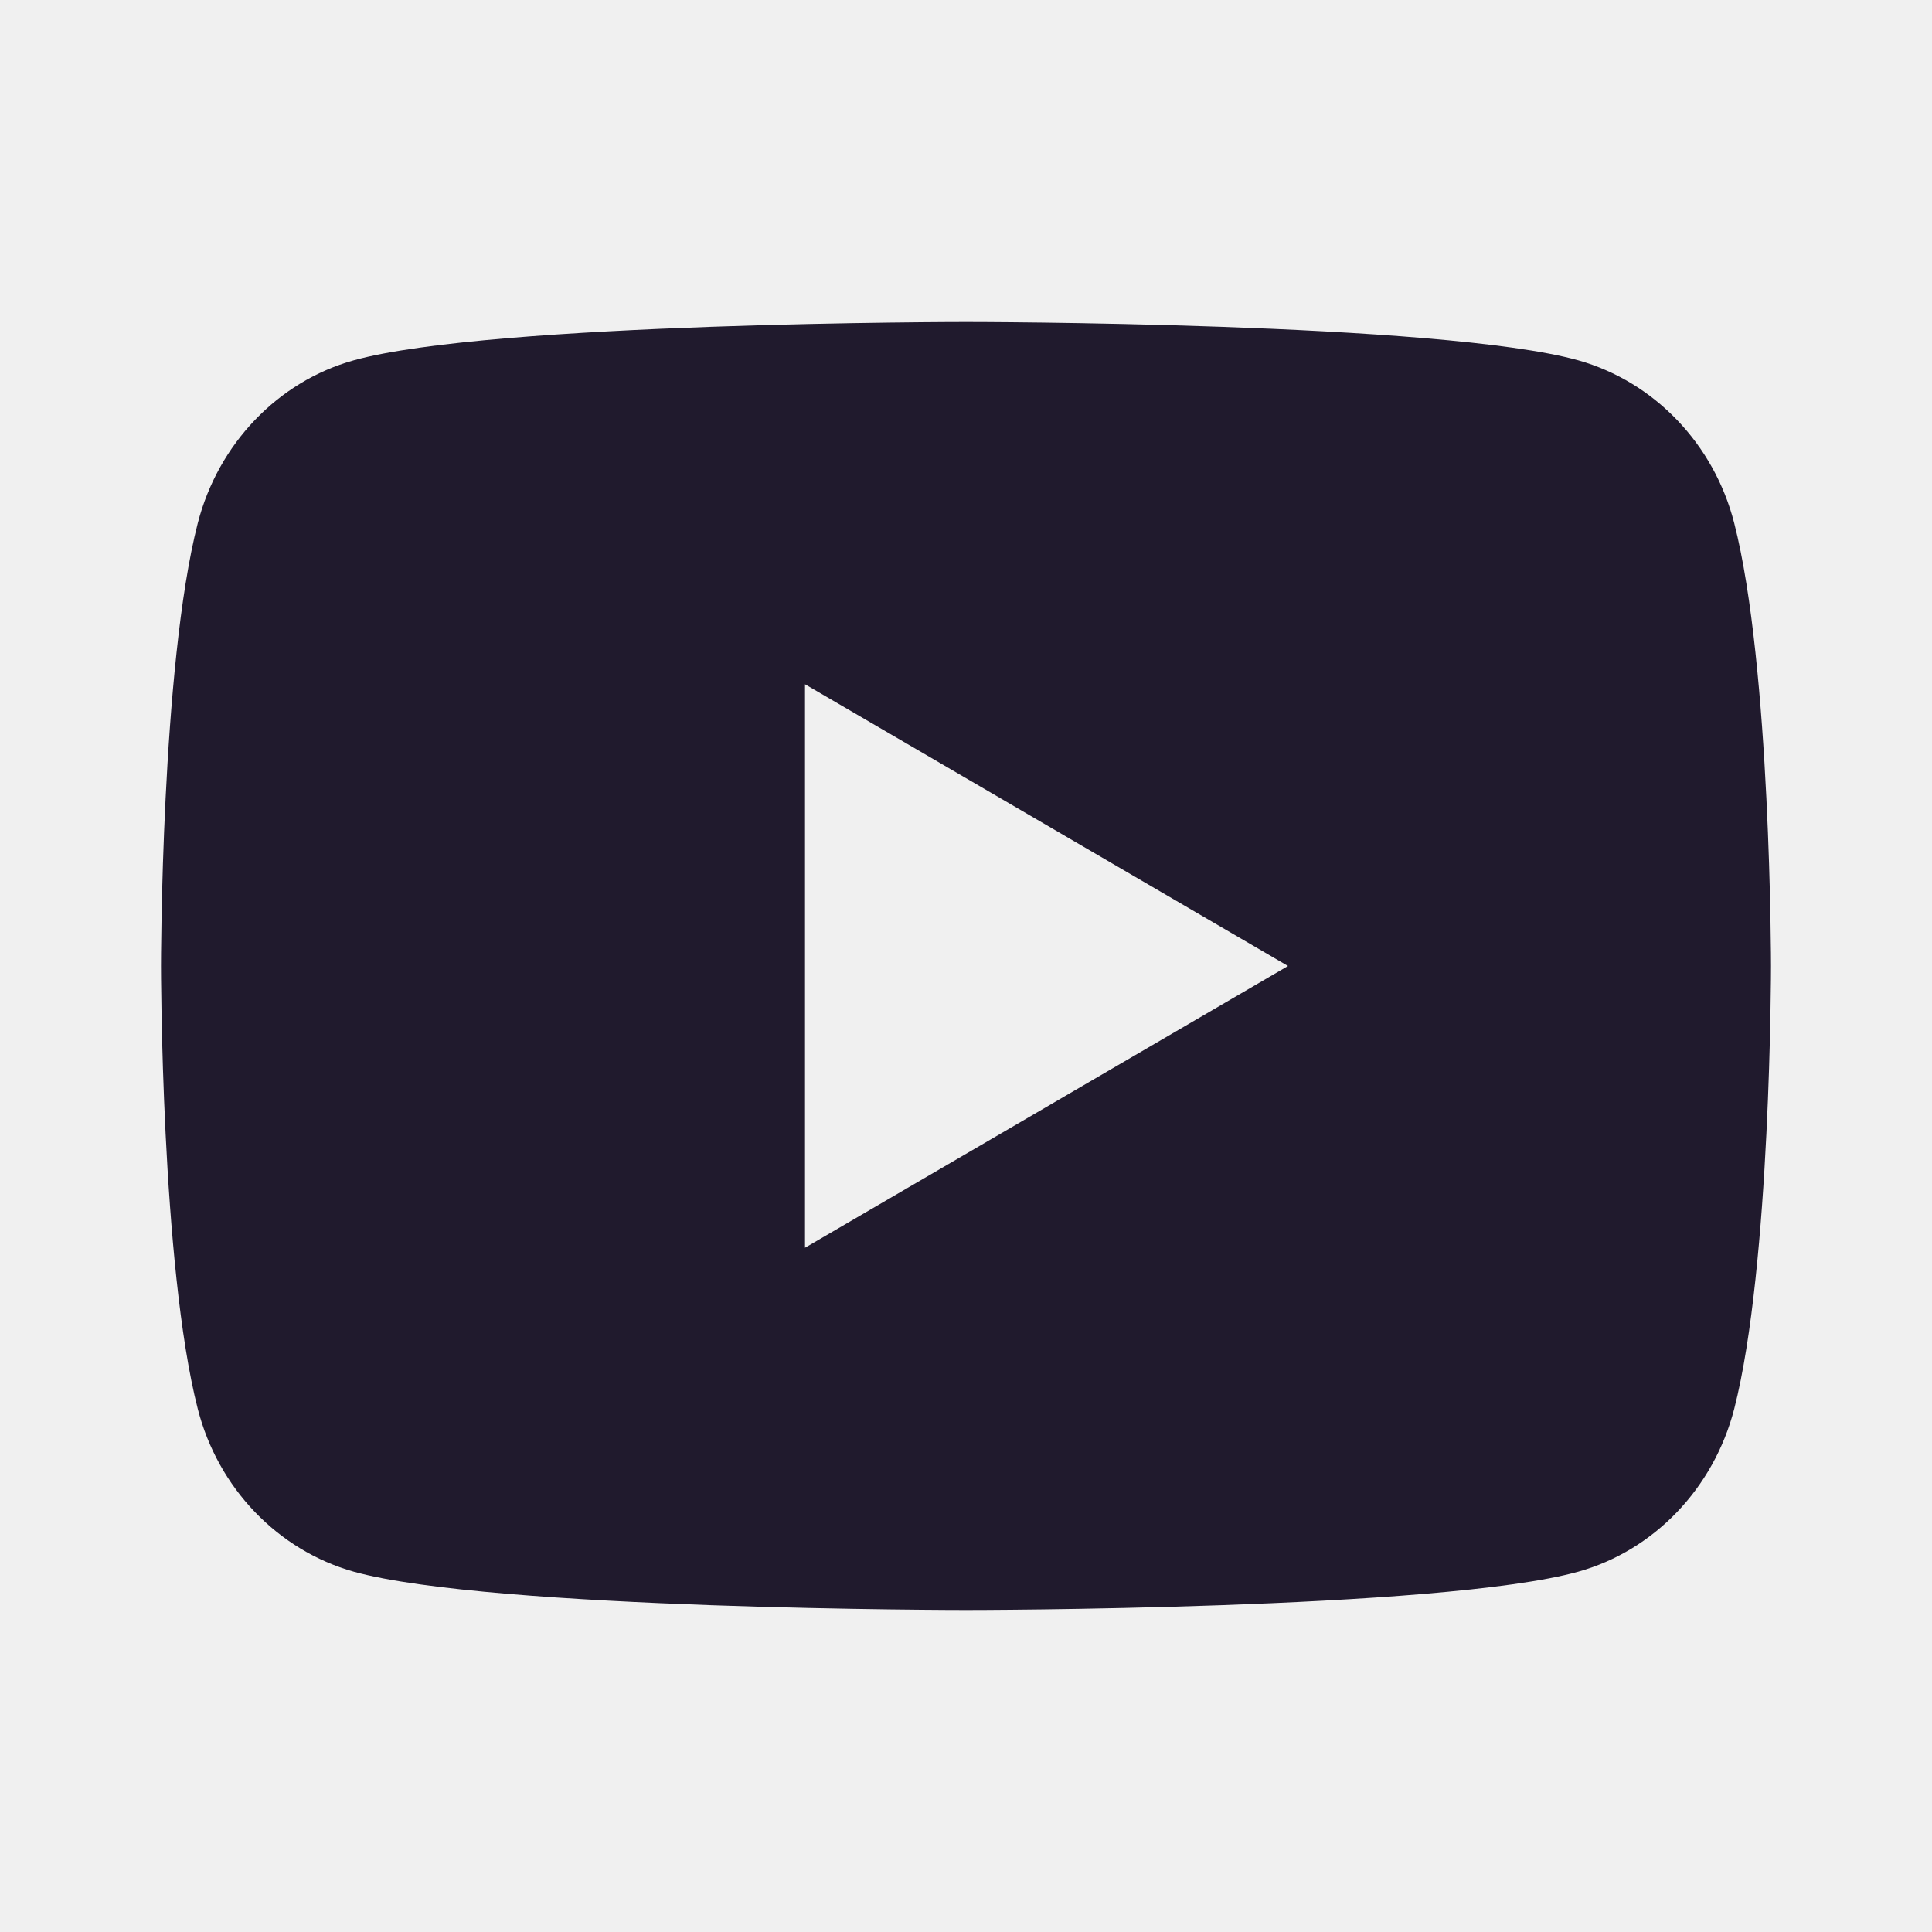
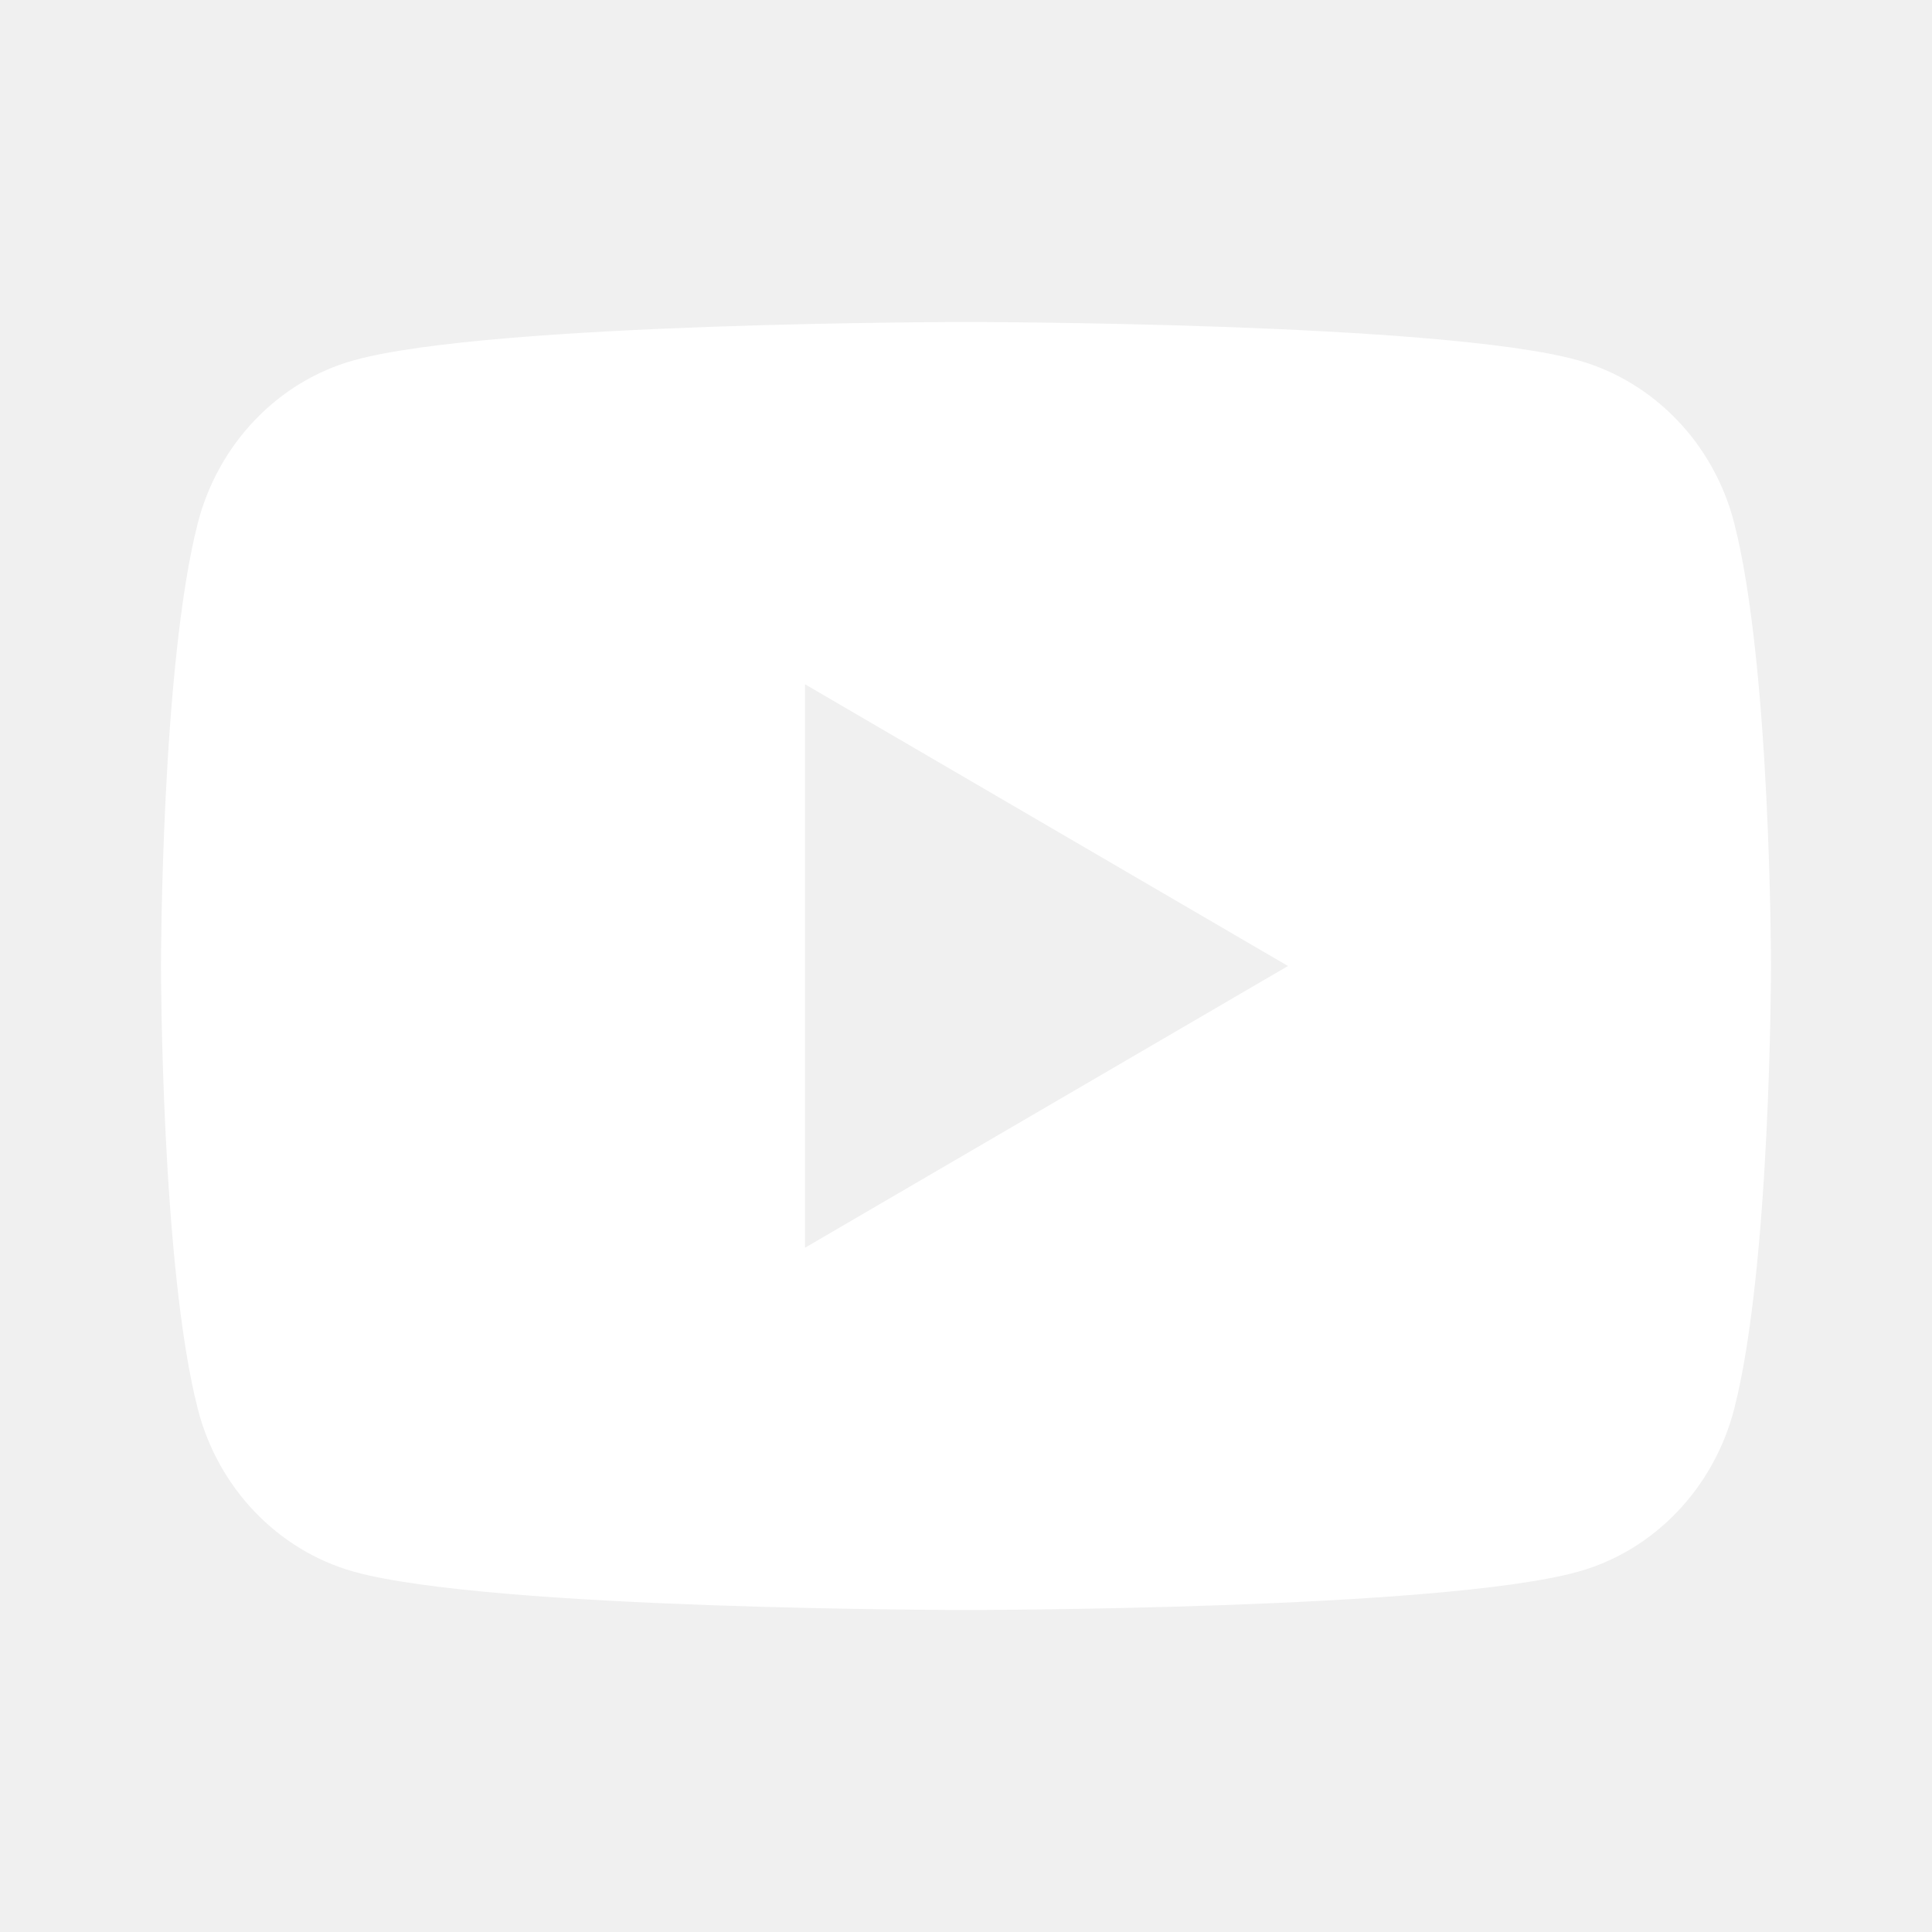
- <svg xmlns="http://www.w3.org/2000/svg" width="24" height="24" viewBox="0 0 24 24" fill="none">
-   <path d="M21.543 6.498C22 8.28 22 12 22 12C22 12 22 15.72 21.543 17.502C21.289 18.487 20.546 19.262 19.605 19.524C17.896 20 12 20 12 20C12 20 6.107 20 4.395 19.524C3.45 19.258 2.708 18.484 2.457 17.502C2 15.72 2 12 2 12C2 12 2 8.28 2.457 6.498C2.711 5.513 3.454 4.738 4.395 4.476C6.107 4 12 4 12 4C12 4 17.896 4 19.605 4.476C20.55 4.742 21.292 5.516 21.543 6.498ZM10 15.5L16 12L10 8.5V15.5Z" fill="#201A2D" />
+ <svg xmlns="http://www.w3.org/2000/svg" width="39" height="39" viewBox="0 0 24 24" fill="none">
+   <path d="M21.543 6.498C22 8.28 22 12 22 12C22 12 22 15.72 21.543 17.502C21.289 18.487 20.546 19.262 19.605 19.524C17.896 20 12 20 12 20C12 20 6.107 20 4.395 19.524C3.45 19.258 2.708 18.484 2.457 17.502C2 15.72 2 12 2 12C2 12 2 8.28 2.457 6.498C2.711 5.513 3.454 4.738 4.395 4.476C6.107 4 12 4 12 4C12 4 17.896 4 19.605 4.476C20.55 4.742 21.292 5.516 21.543 6.498ZM10 15.5L16 12L10 8.5V15.5Z" fill="white" />
</svg>
